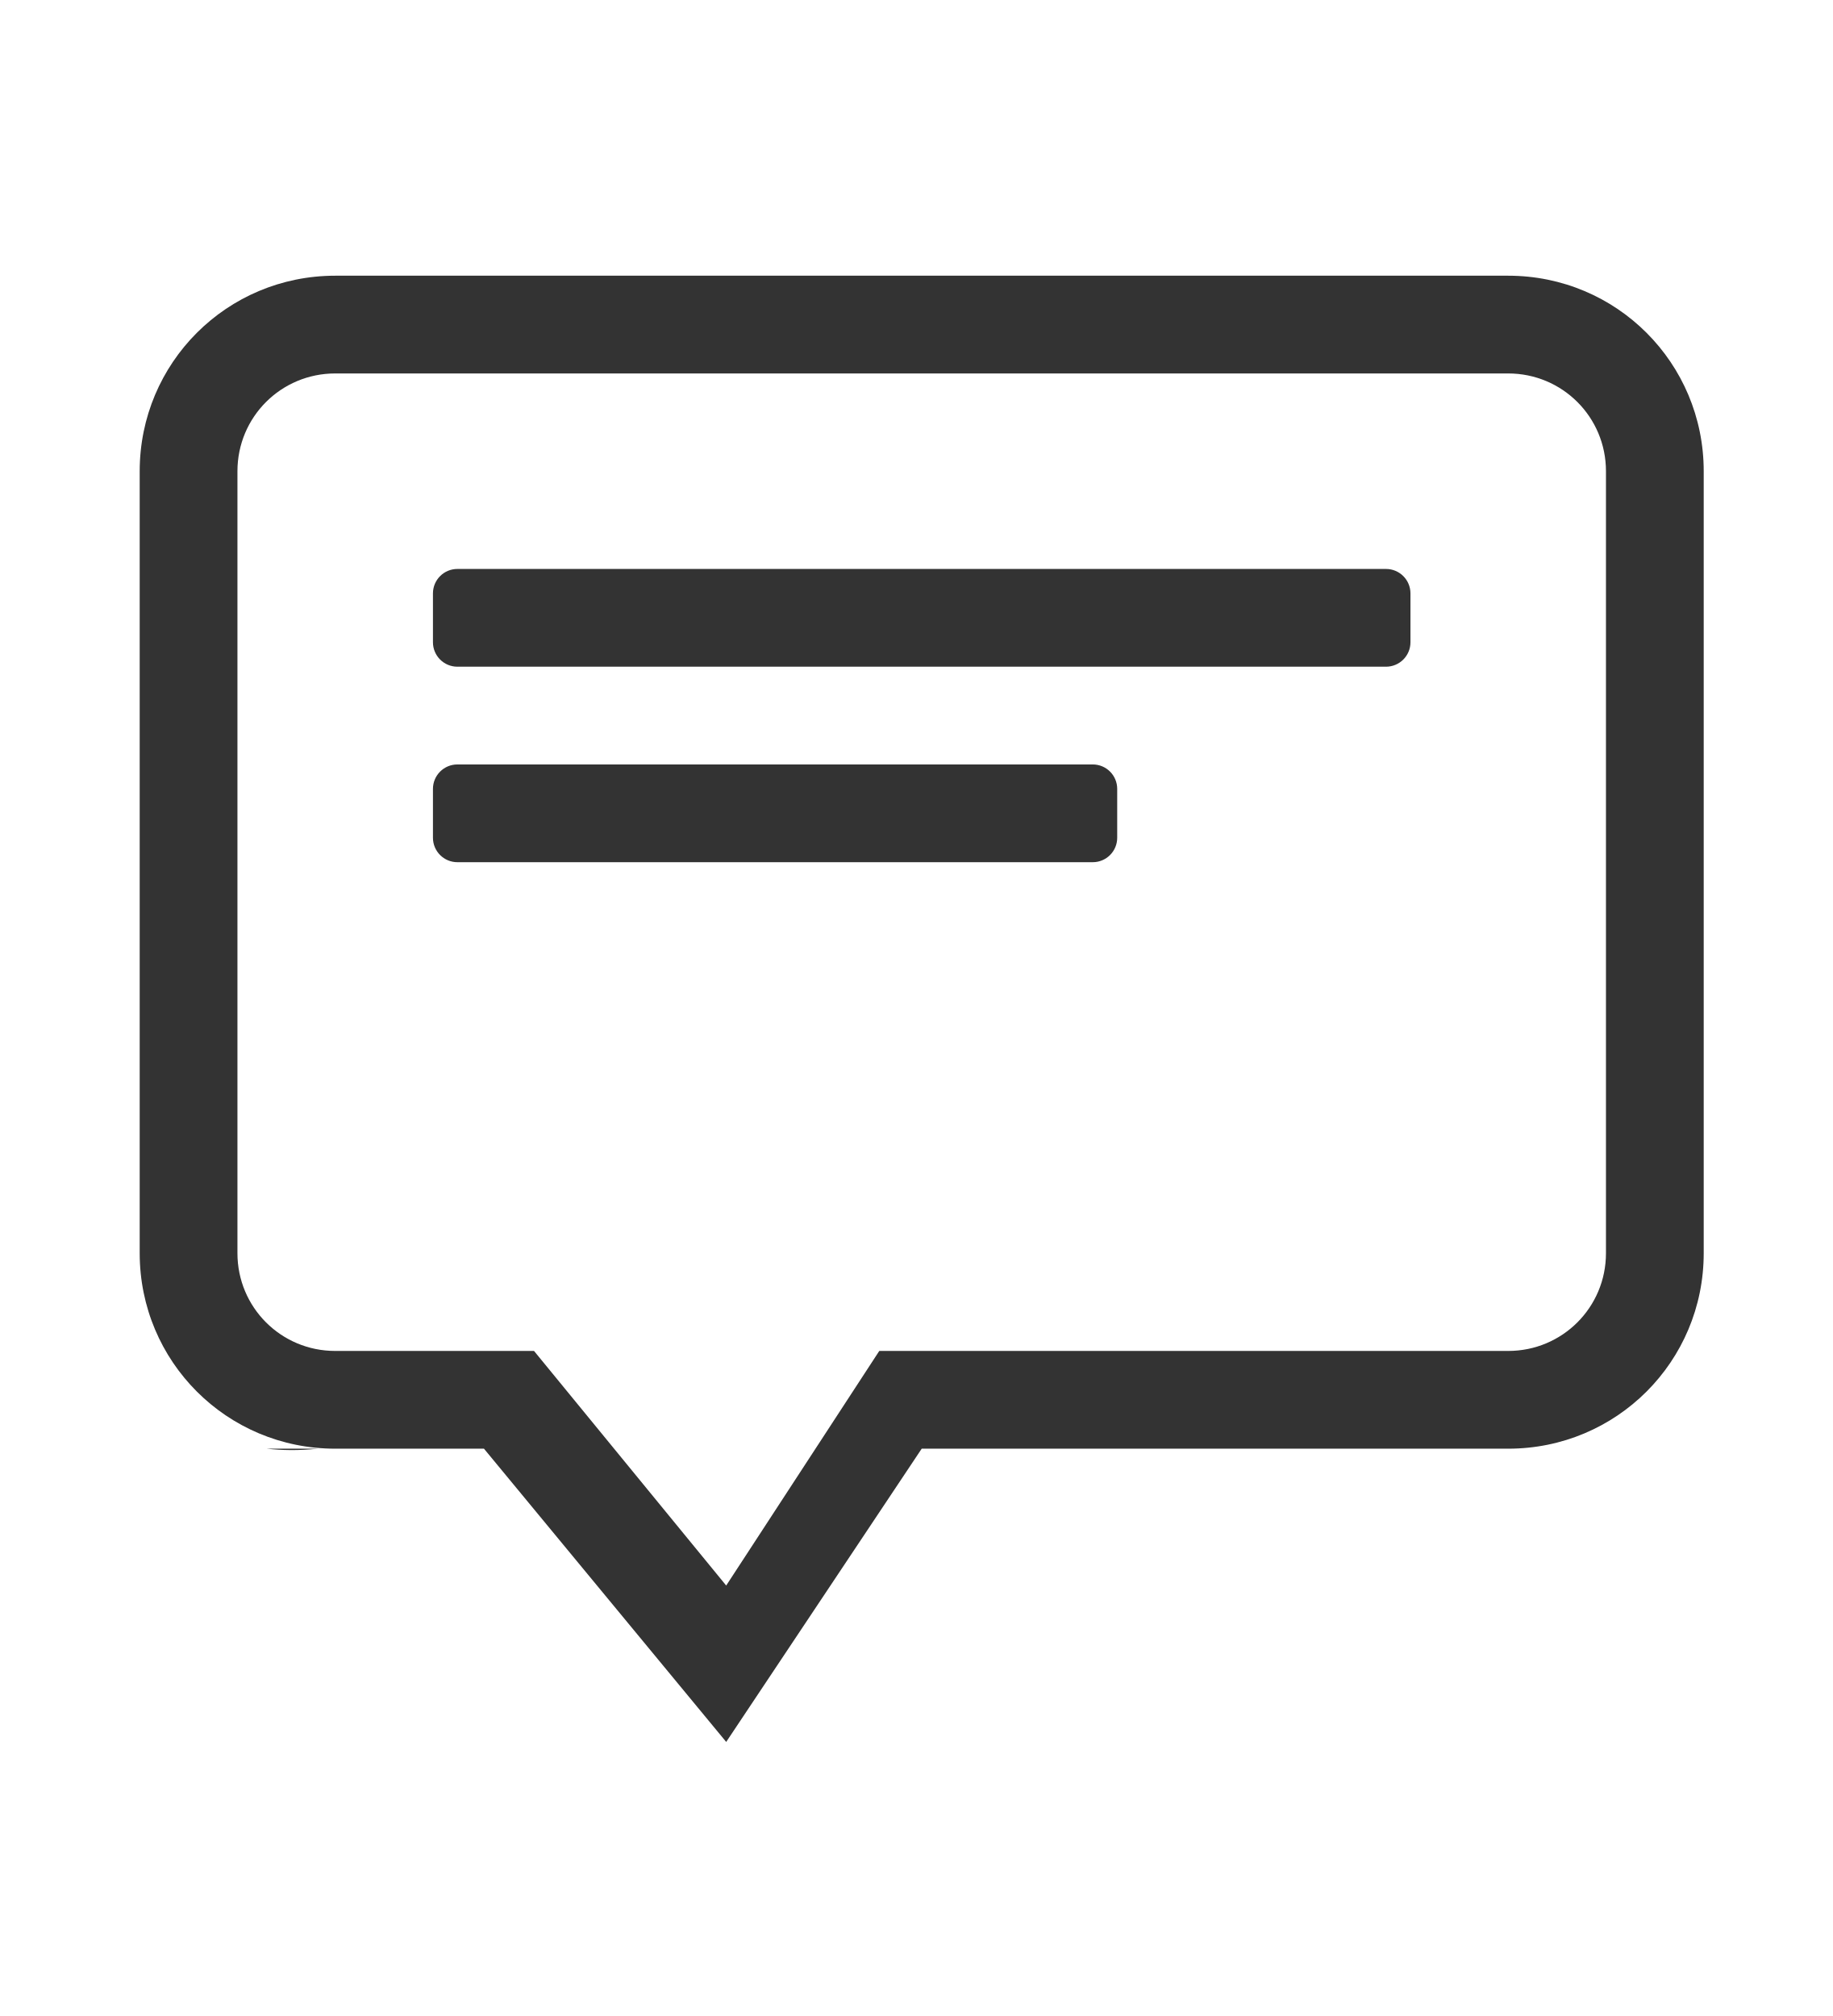
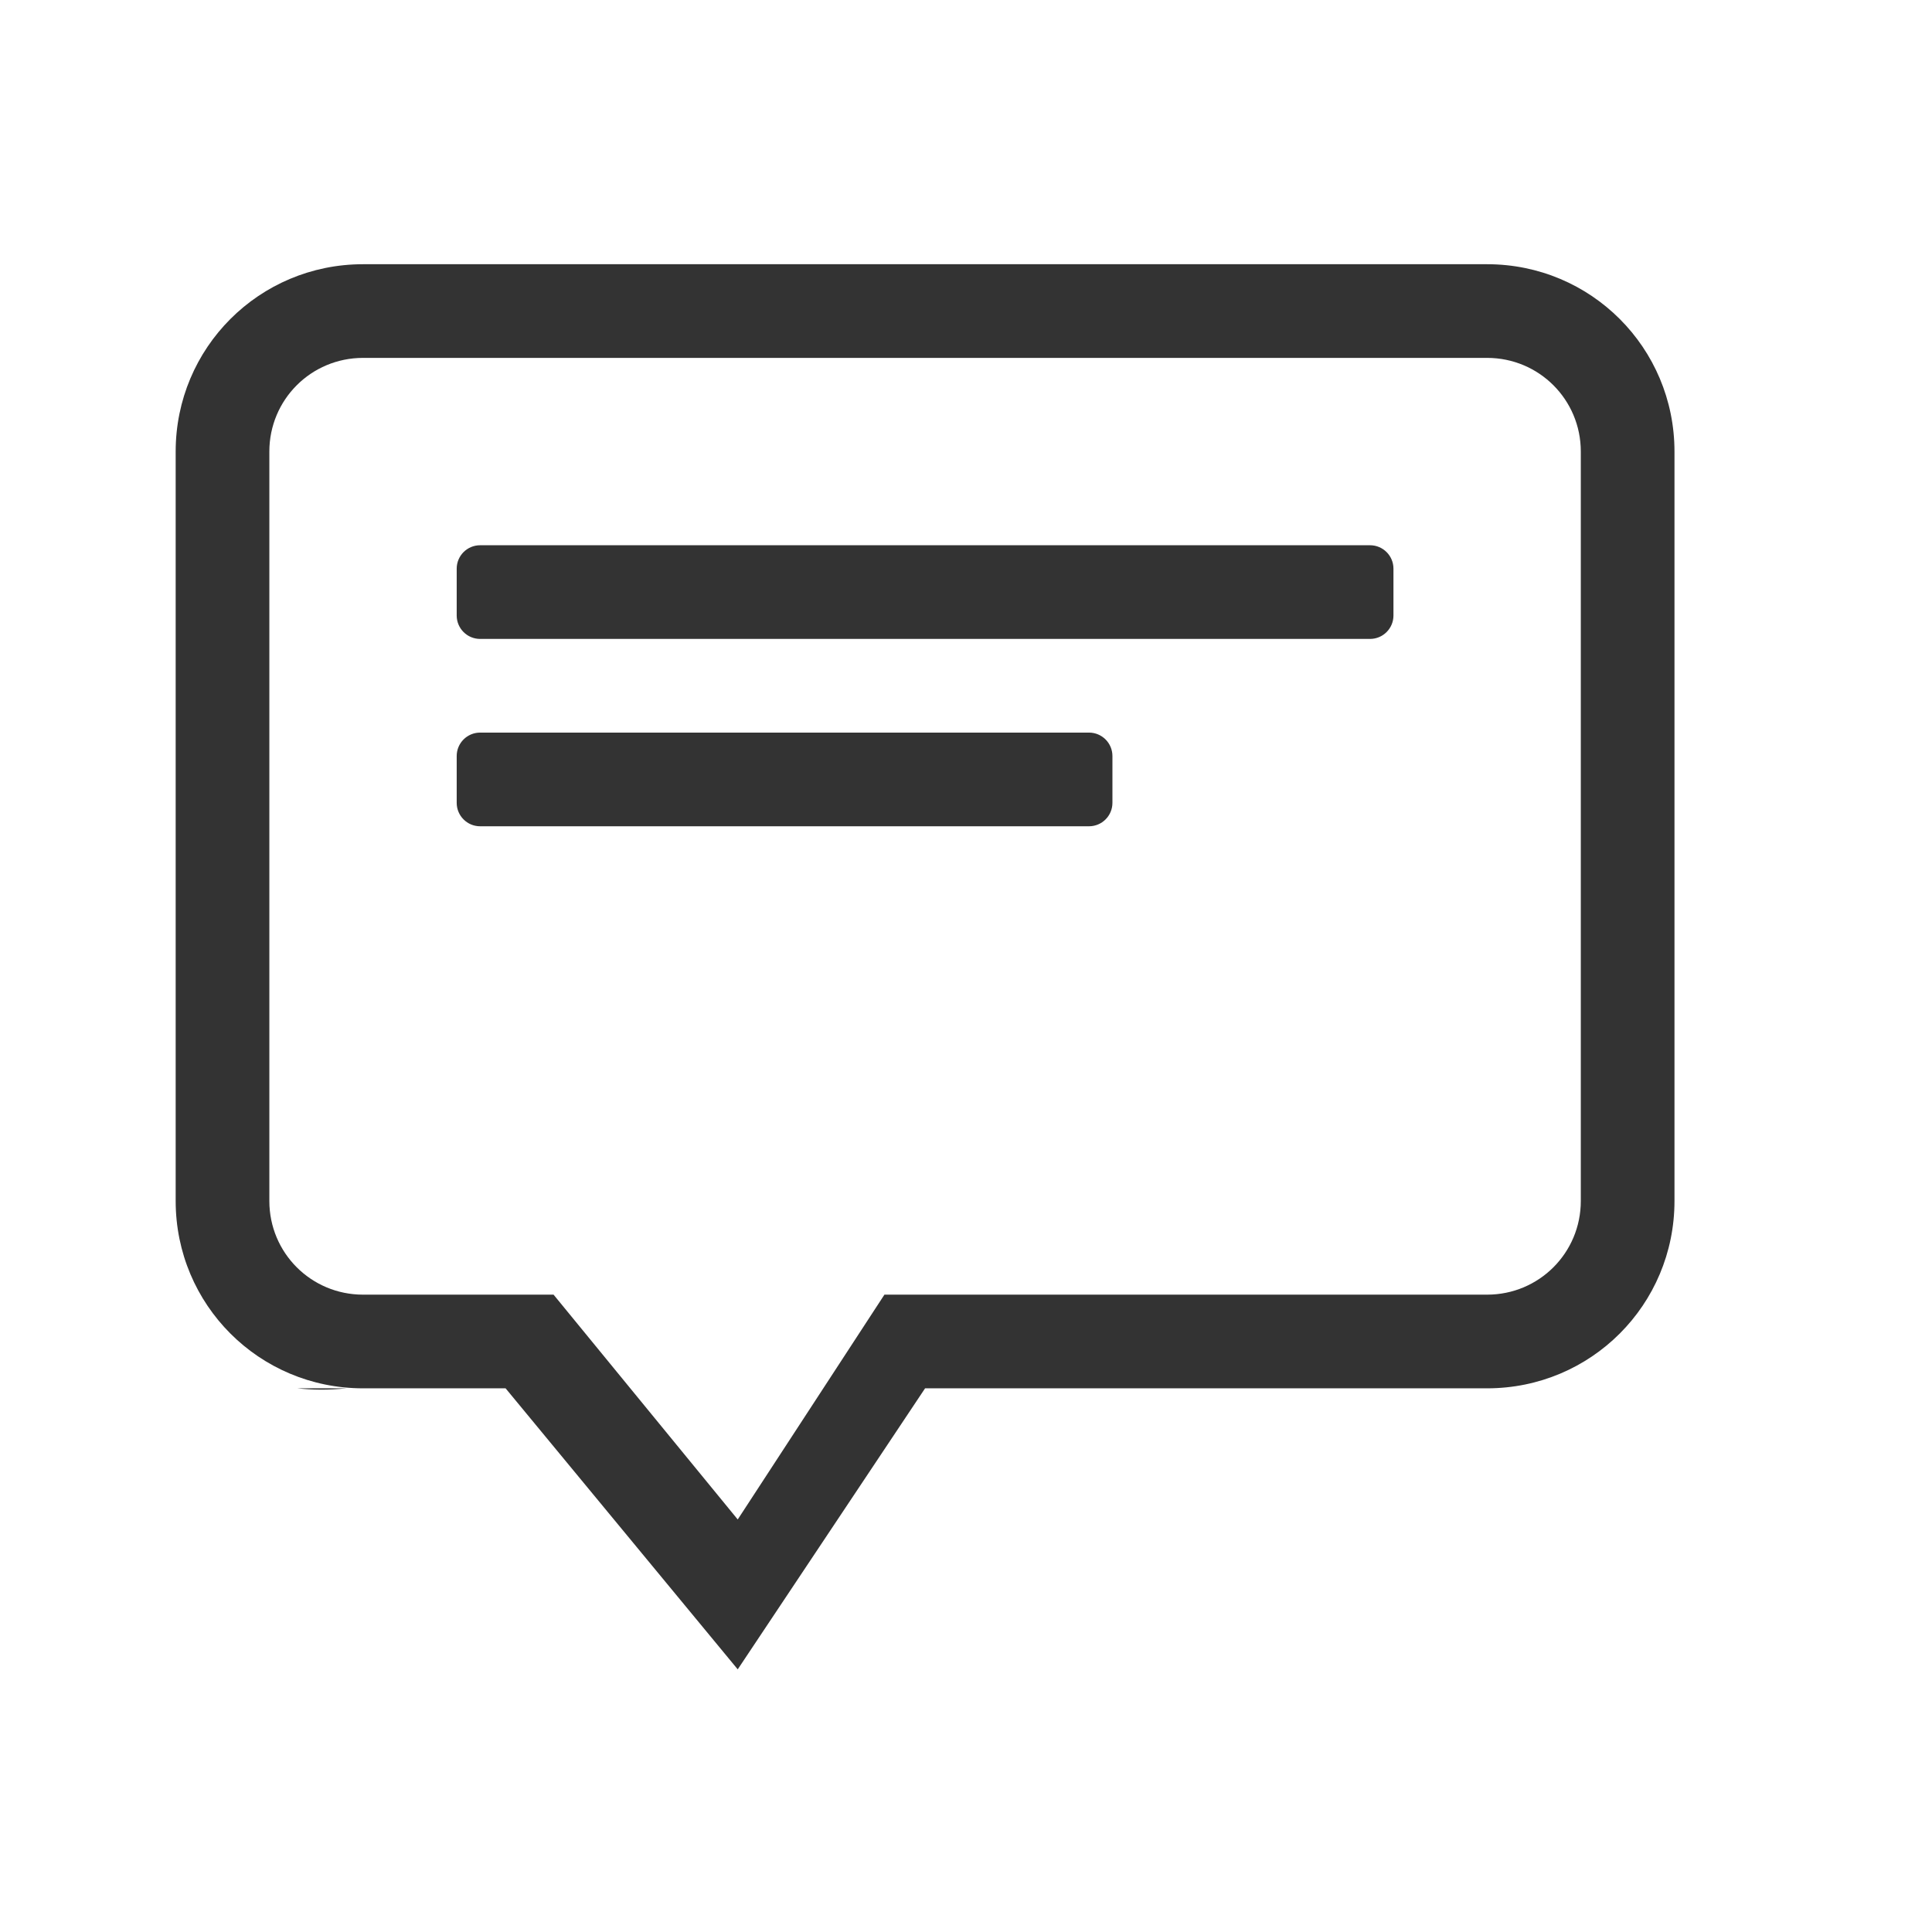
- <svg xmlns="http://www.w3.org/2000/svg" viewBox="0 0 20 22">
-   <g transform="translate(-672.63 -275.4) scale(1.0667)" fill="#333">
-     <path d="M634 261c-1.108 0-2 .892-2 2v8c0 1.108.892 2 2 2h1.522l2.478 3 2-3h6c1.108 0 2-.892 2-2v-8c0-1.108-.892-2-2-2zm0 1h12c.554 0 1 .446 1 1v8c0 .554-.446 1-1 1h-6.434L638 274.4l-1.966-2.4H634c-.554 0-1-.446-1-1v-8c0-.554.446-1 1-1zm-.7 11c.153.017.322.021.524 0z" enable-background="new" />
+ <svg xmlns="http://www.w3.org/2000/svg" width="22" height="22">
+   <g transform="translate(-672.154 -275.4) scale(1.0667)" fill="#333">
+     <path d="M634 261c-1.108 0-2 .892-2 2v8c0 1.108.892 2 2 2h1.522l2.478 3 2-3h6c1.108 0 2-.892 2-2v-8c0-1.108-.892-2-2-2zm0 1h12c.554 0 1 .446 1 1v8c0 .554-.446 1-1 1h-6.434L638 274.4l-1.966-2.4H634c-.554 0-1-.446-1-1v-8c0-.554.446-1 1-1zm-.7 11c.153.017.322.021.524 0z" />
    <rect x="635" y="264" width="10" height="1" rx=".25" ry=".25" />
    <rect x="635" y="266" width="7" height="1" rx=".25" ry=".25" />
  </g>
</svg>
